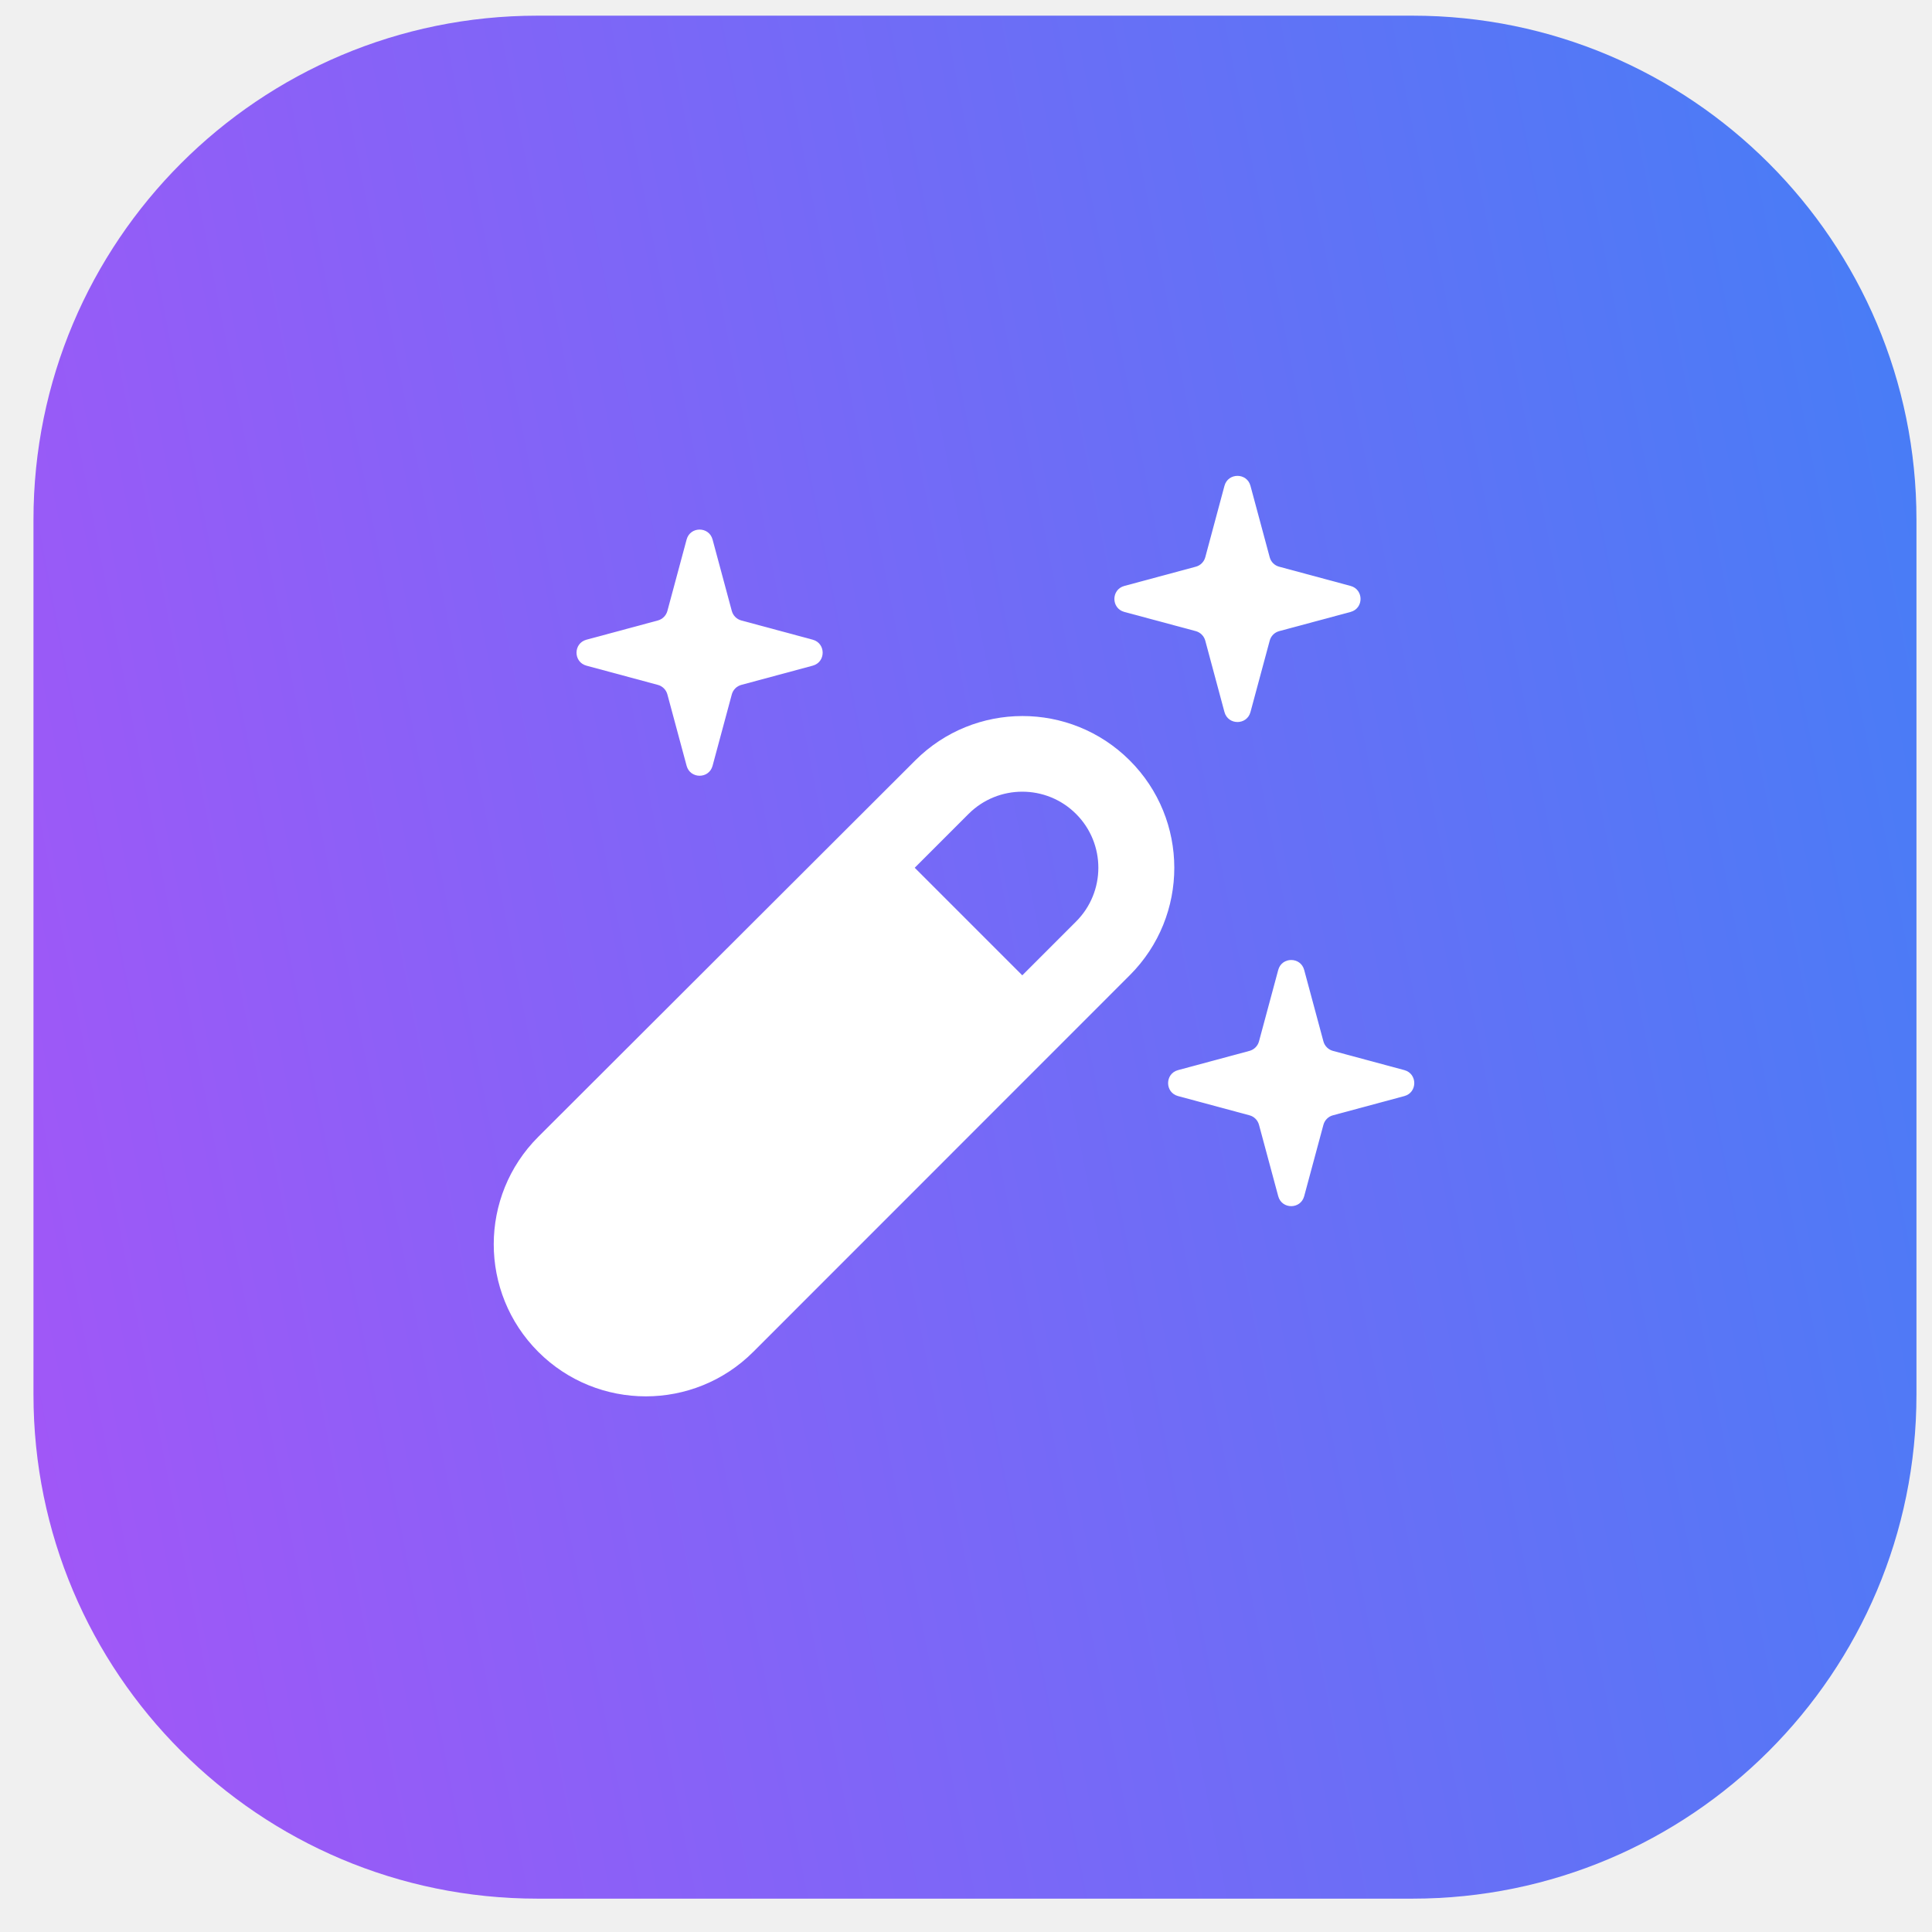
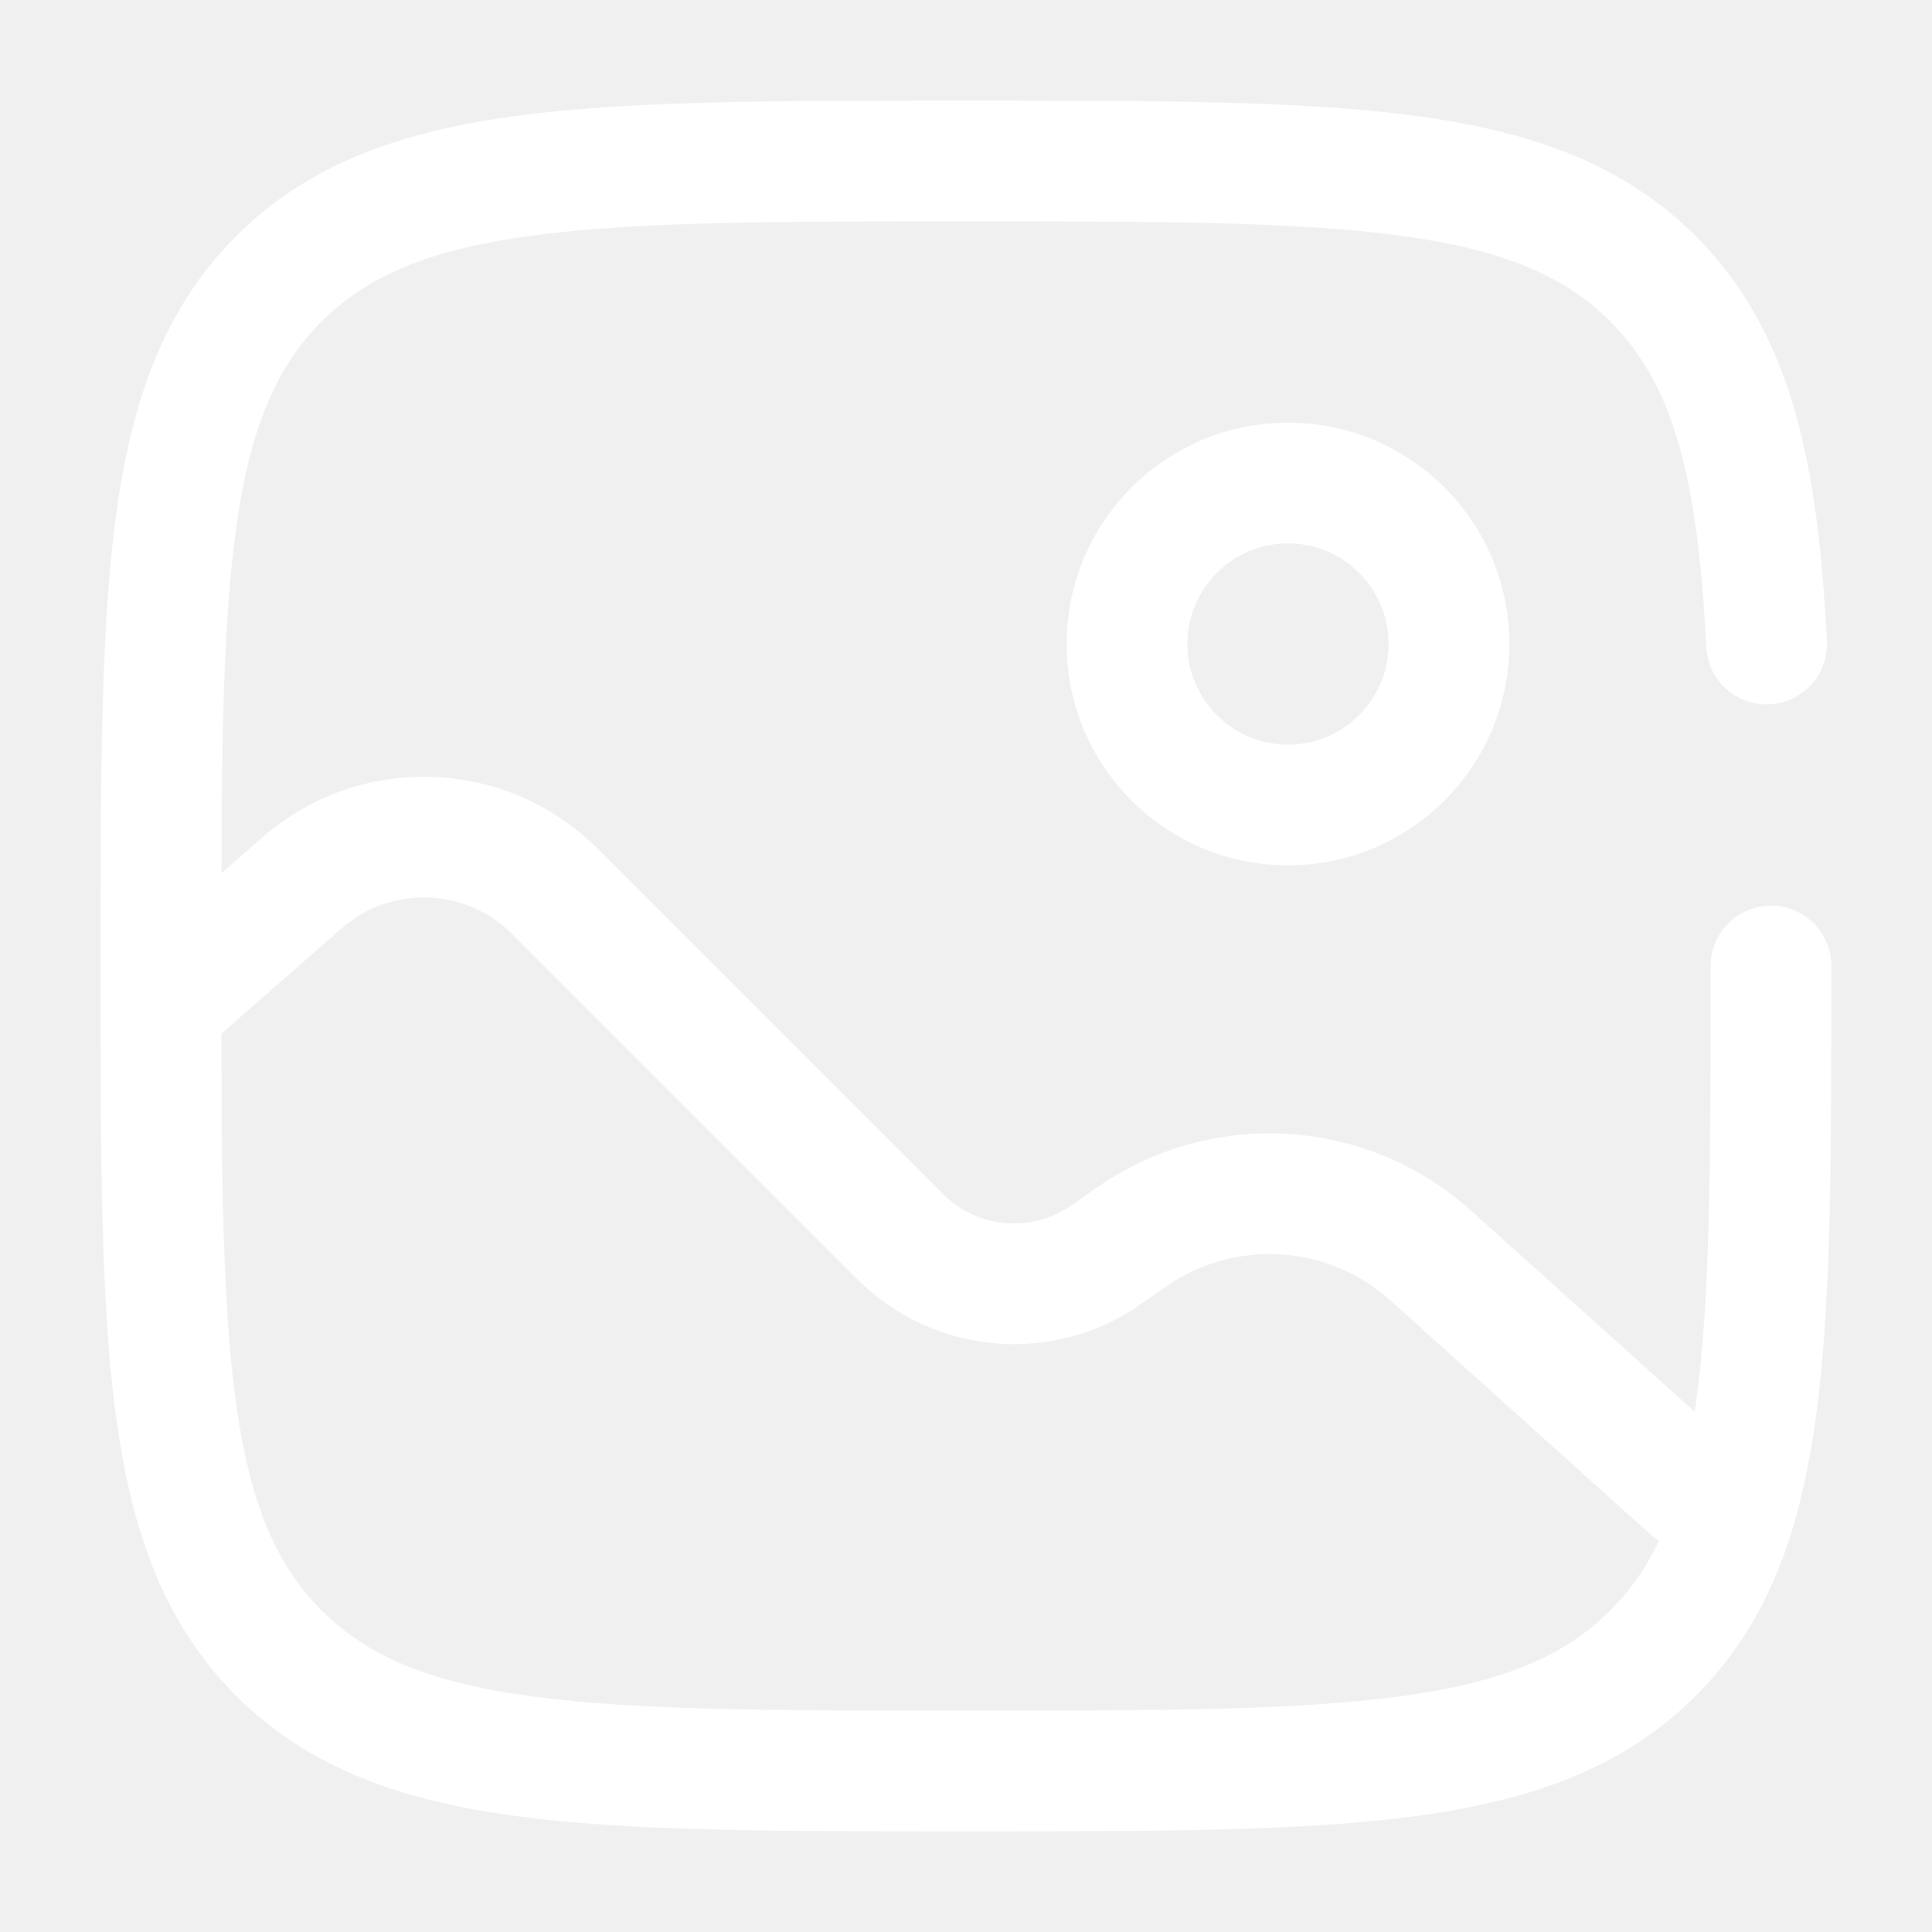
- <svg xmlns="http://www.w3.org/2000/svg" width="46" height="46" viewBox="0 0 46 46" fill="none">
-   <rect x="0.797" y="0.373" width="44.833" height="44.833" rx="12" fill="url(#paint0_linear_8908_4950)" />
-   <path fill-rule="evenodd" clip-rule="evenodd" d="M17.936 32.186L26.901 23.218C28.315 21.804 28.312 19.511 26.894 18.101C25.482 16.696 23.201 16.698 21.792 18.105L12.818 27.065C11.402 28.478 11.402 30.772 12.816 32.187C14.23 33.6 16.523 33.6 17.936 32.186ZM21.779 20.661L24.34 23.222L25.621 21.941C26.328 21.234 26.328 20.087 25.621 19.38C24.914 18.673 23.767 18.673 23.06 19.38L21.779 20.661Z" fill="white" />
-   <path d="M16.348 12.846C16.433 12.53 16.881 12.53 16.966 12.846L17.424 14.547C17.454 14.657 17.54 14.743 17.65 14.773L19.351 15.231C19.666 15.316 19.666 15.764 19.351 15.849L17.65 16.307C17.54 16.337 17.454 16.423 17.424 16.533L16.966 18.233C16.881 18.549 16.433 18.549 16.348 18.233L15.89 16.533C15.86 16.423 15.774 16.337 15.664 16.307L13.963 15.849C13.648 15.764 13.648 15.316 13.963 15.231L15.664 14.773C15.774 14.743 15.86 14.657 15.89 14.547L16.348 12.846Z" fill="white" />
-   <path d="M29.154 11.567C29.24 11.251 29.688 11.251 29.773 11.567L30.231 13.268C30.26 13.378 30.346 13.464 30.457 13.493L32.157 13.951C32.473 14.036 32.473 14.485 32.157 14.57L30.457 15.027C30.346 15.057 30.26 15.143 30.231 15.254L29.773 16.954C29.688 17.27 29.24 17.27 29.154 16.954L28.697 15.254C28.667 15.143 28.581 15.057 28.471 15.027L26.77 14.57C26.454 14.485 26.454 14.036 26.77 13.951L28.471 13.493C28.581 13.464 28.667 13.378 28.697 13.268L29.154 11.567Z" fill="white" />
-   <path d="M30.434 23.094C30.519 22.778 30.967 22.778 31.052 23.094L31.51 24.795C31.54 24.905 31.626 24.991 31.736 25.021L33.437 25.479C33.752 25.564 33.752 26.012 33.437 26.097L31.736 26.555C31.626 26.584 31.54 26.671 31.51 26.781L31.052 28.481C30.967 28.797 30.519 28.797 30.434 28.481L29.976 26.781C29.946 26.671 29.86 26.584 29.75 26.555L28.049 26.097C27.733 26.012 27.733 25.564 28.049 25.479L29.75 25.021C29.86 24.991 29.946 24.905 29.976 24.795L30.434 23.094Z" fill="white" />
-   <defs>
-     <linearGradient id="paint0_linear_8908_4950" x1="51.607" y1="16.812" x2="-2.192" y2="27.273" gradientUnits="userSpaceOnUse">
-       <stop stop-color="#4080F6" />
-       <stop offset="1" stop-color="#A356F7" />
-     </linearGradient>
-   </defs>
+ <svg xmlns="http://www.w3.org/2000/svg" width="800px" height="800px" viewBox="0 0 24 24" fill="none">
+   <g id="SVGRepo_bgCarrier" stroke-width="0" />
+   <g id="SVGRepo_tracerCarrier" stroke-linecap="round" stroke-linejoin="round" />
+   <g id="SVGRepo_iconCarrier">
+     <circle cx="16" cy="8" r="2" stroke="#ffffff" stroke-width="1.5" />
+     <path d="M2 12.5L3.752 10.967C4.663 10.17 6.036 10.216 6.892 11.072L11.182 15.362C11.869 16.049 12.951 16.143 13.746 15.584L14.045 15.374C15.189 14.57 16.737 14.663 17.776 15.599L21 18.5" stroke="#ffffff" stroke-width="1.5" stroke-linecap="round" />
+     <path d="M22 12C22 16.714 22 19.071 20.535 20.535C19.071 22 16.714 22 12 22C7.286 22 4.929 22 3.464 20.535C2 19.071 2 16.714 2 12C2 7.286 2 4.929 3.464 3.464C4.929 2 7.286 2 12 2C16.714 2 19.071 2 20.535 3.464C21.509 4.438 21.836 5.807 21.945 8" stroke="#ffffff" stroke-width="1.5" stroke-linecap="round" />
+   </g>
</svg>
